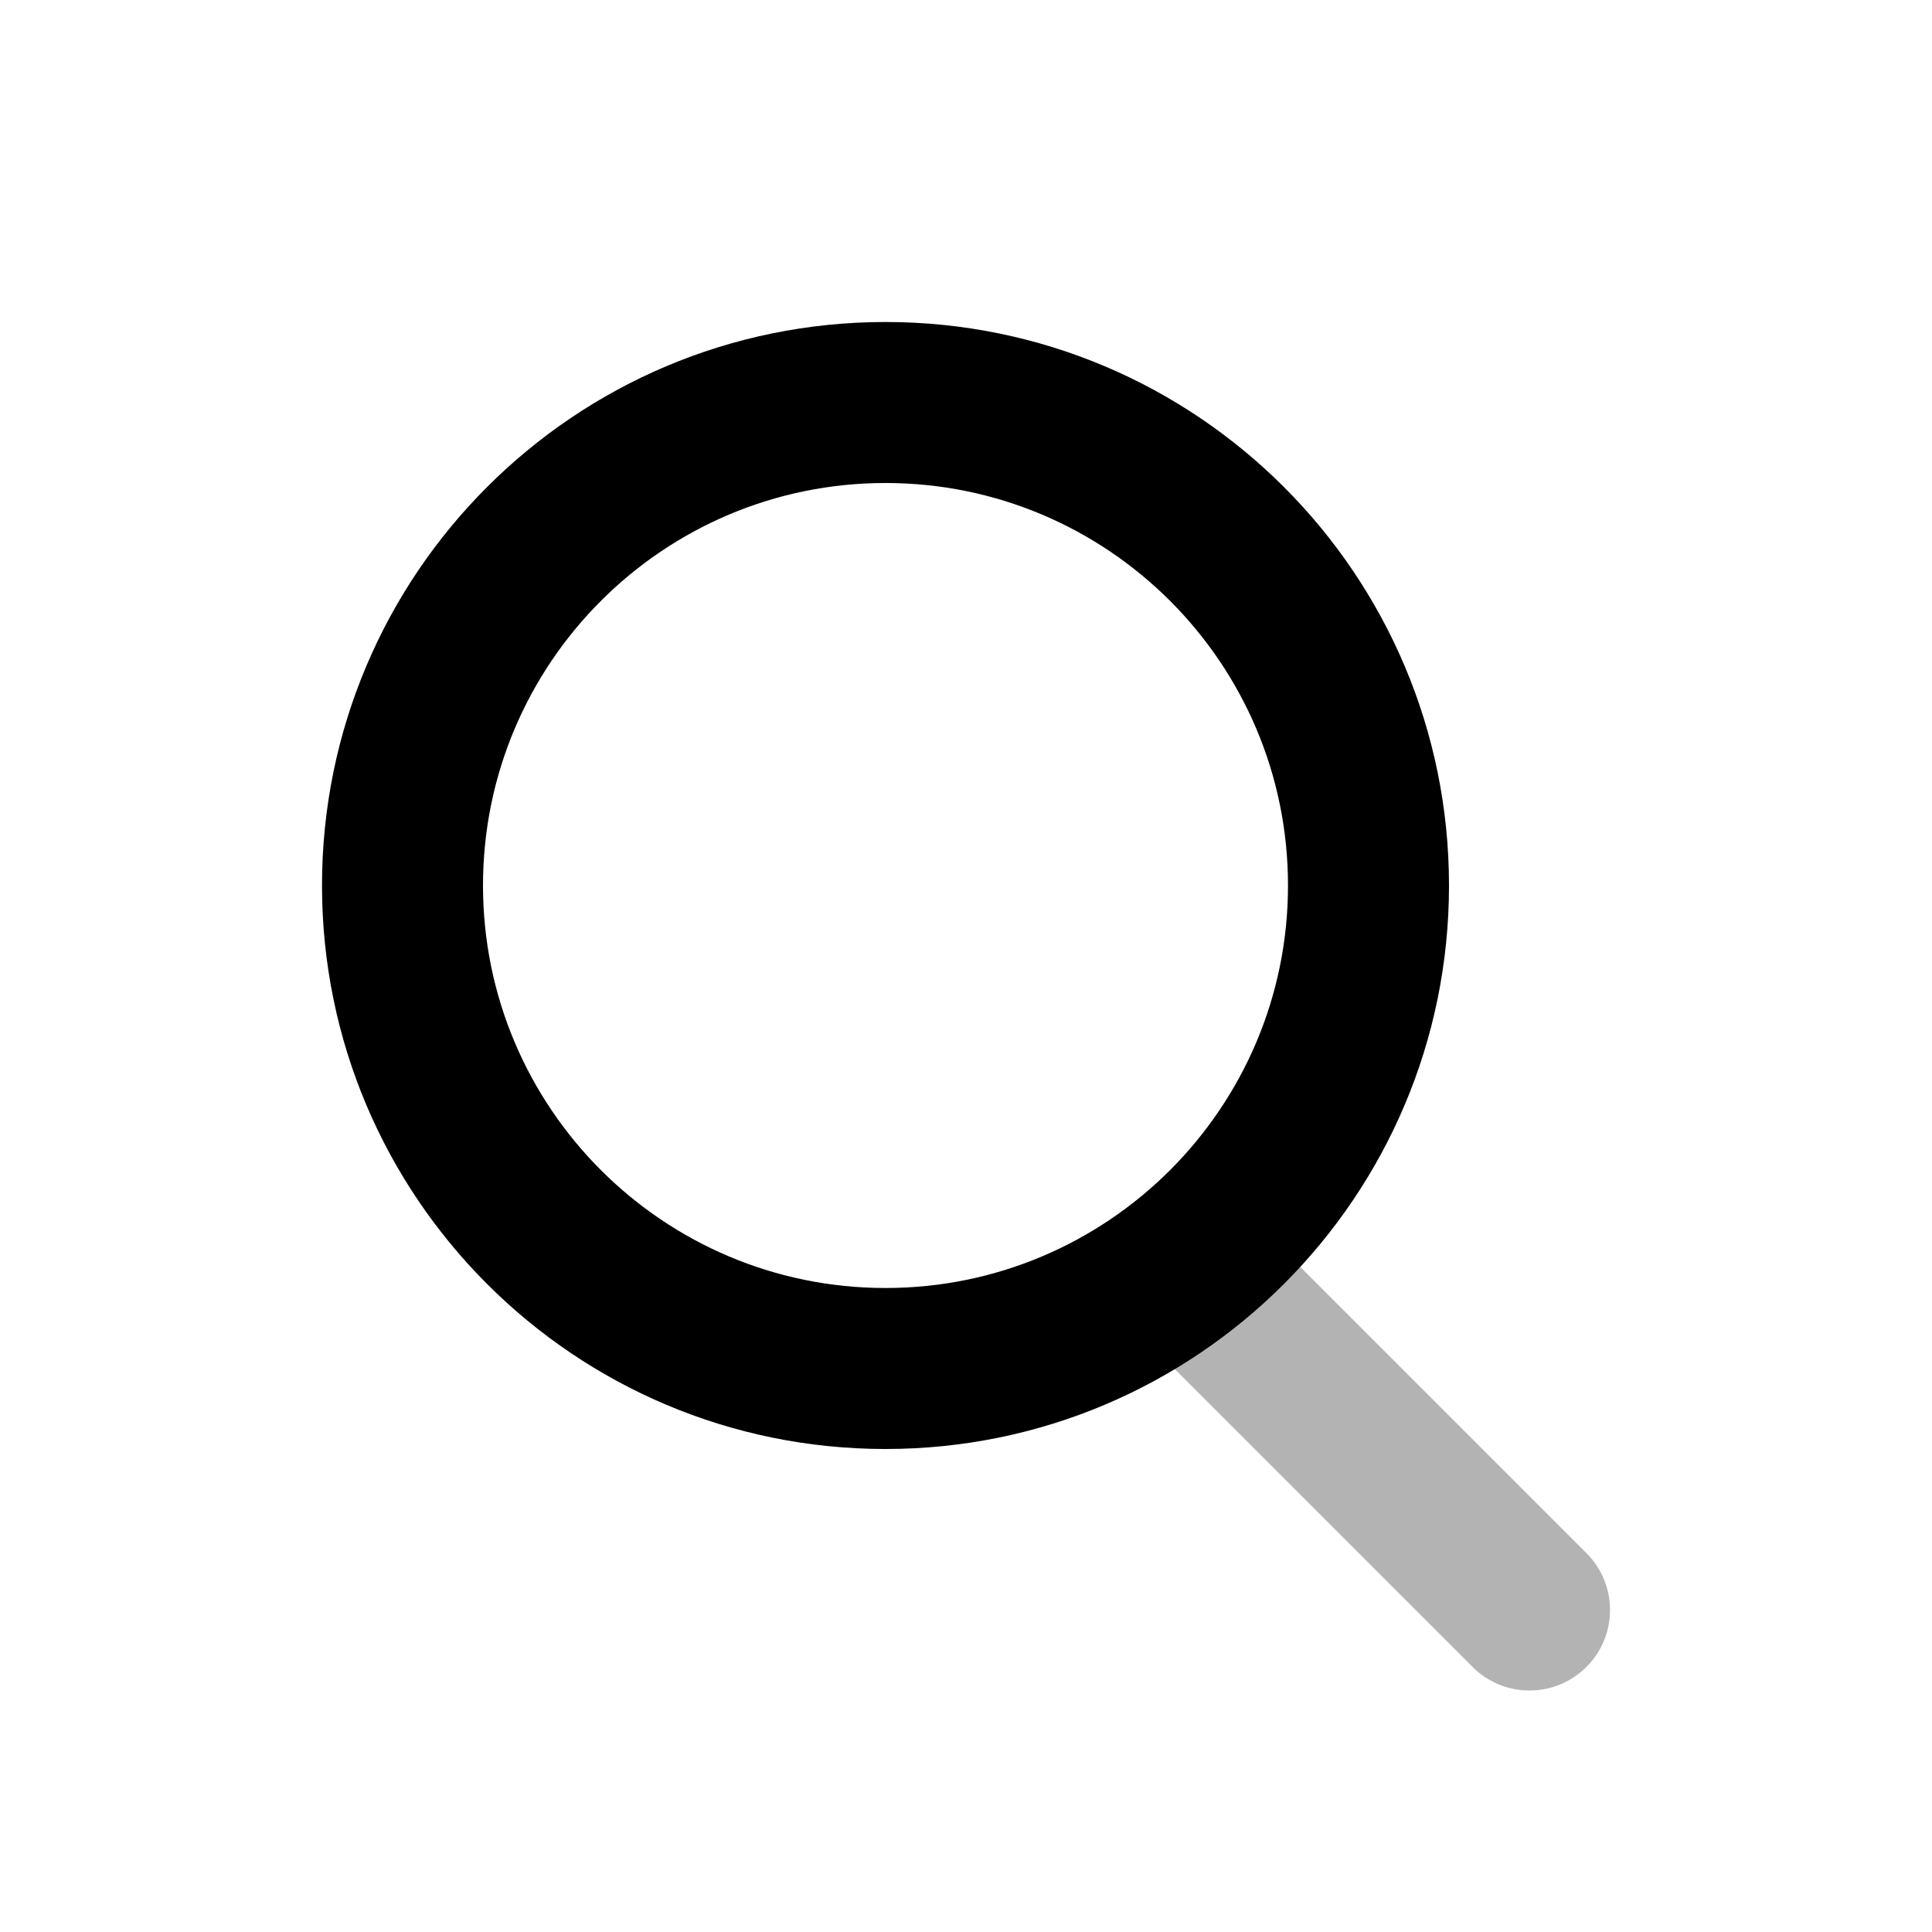
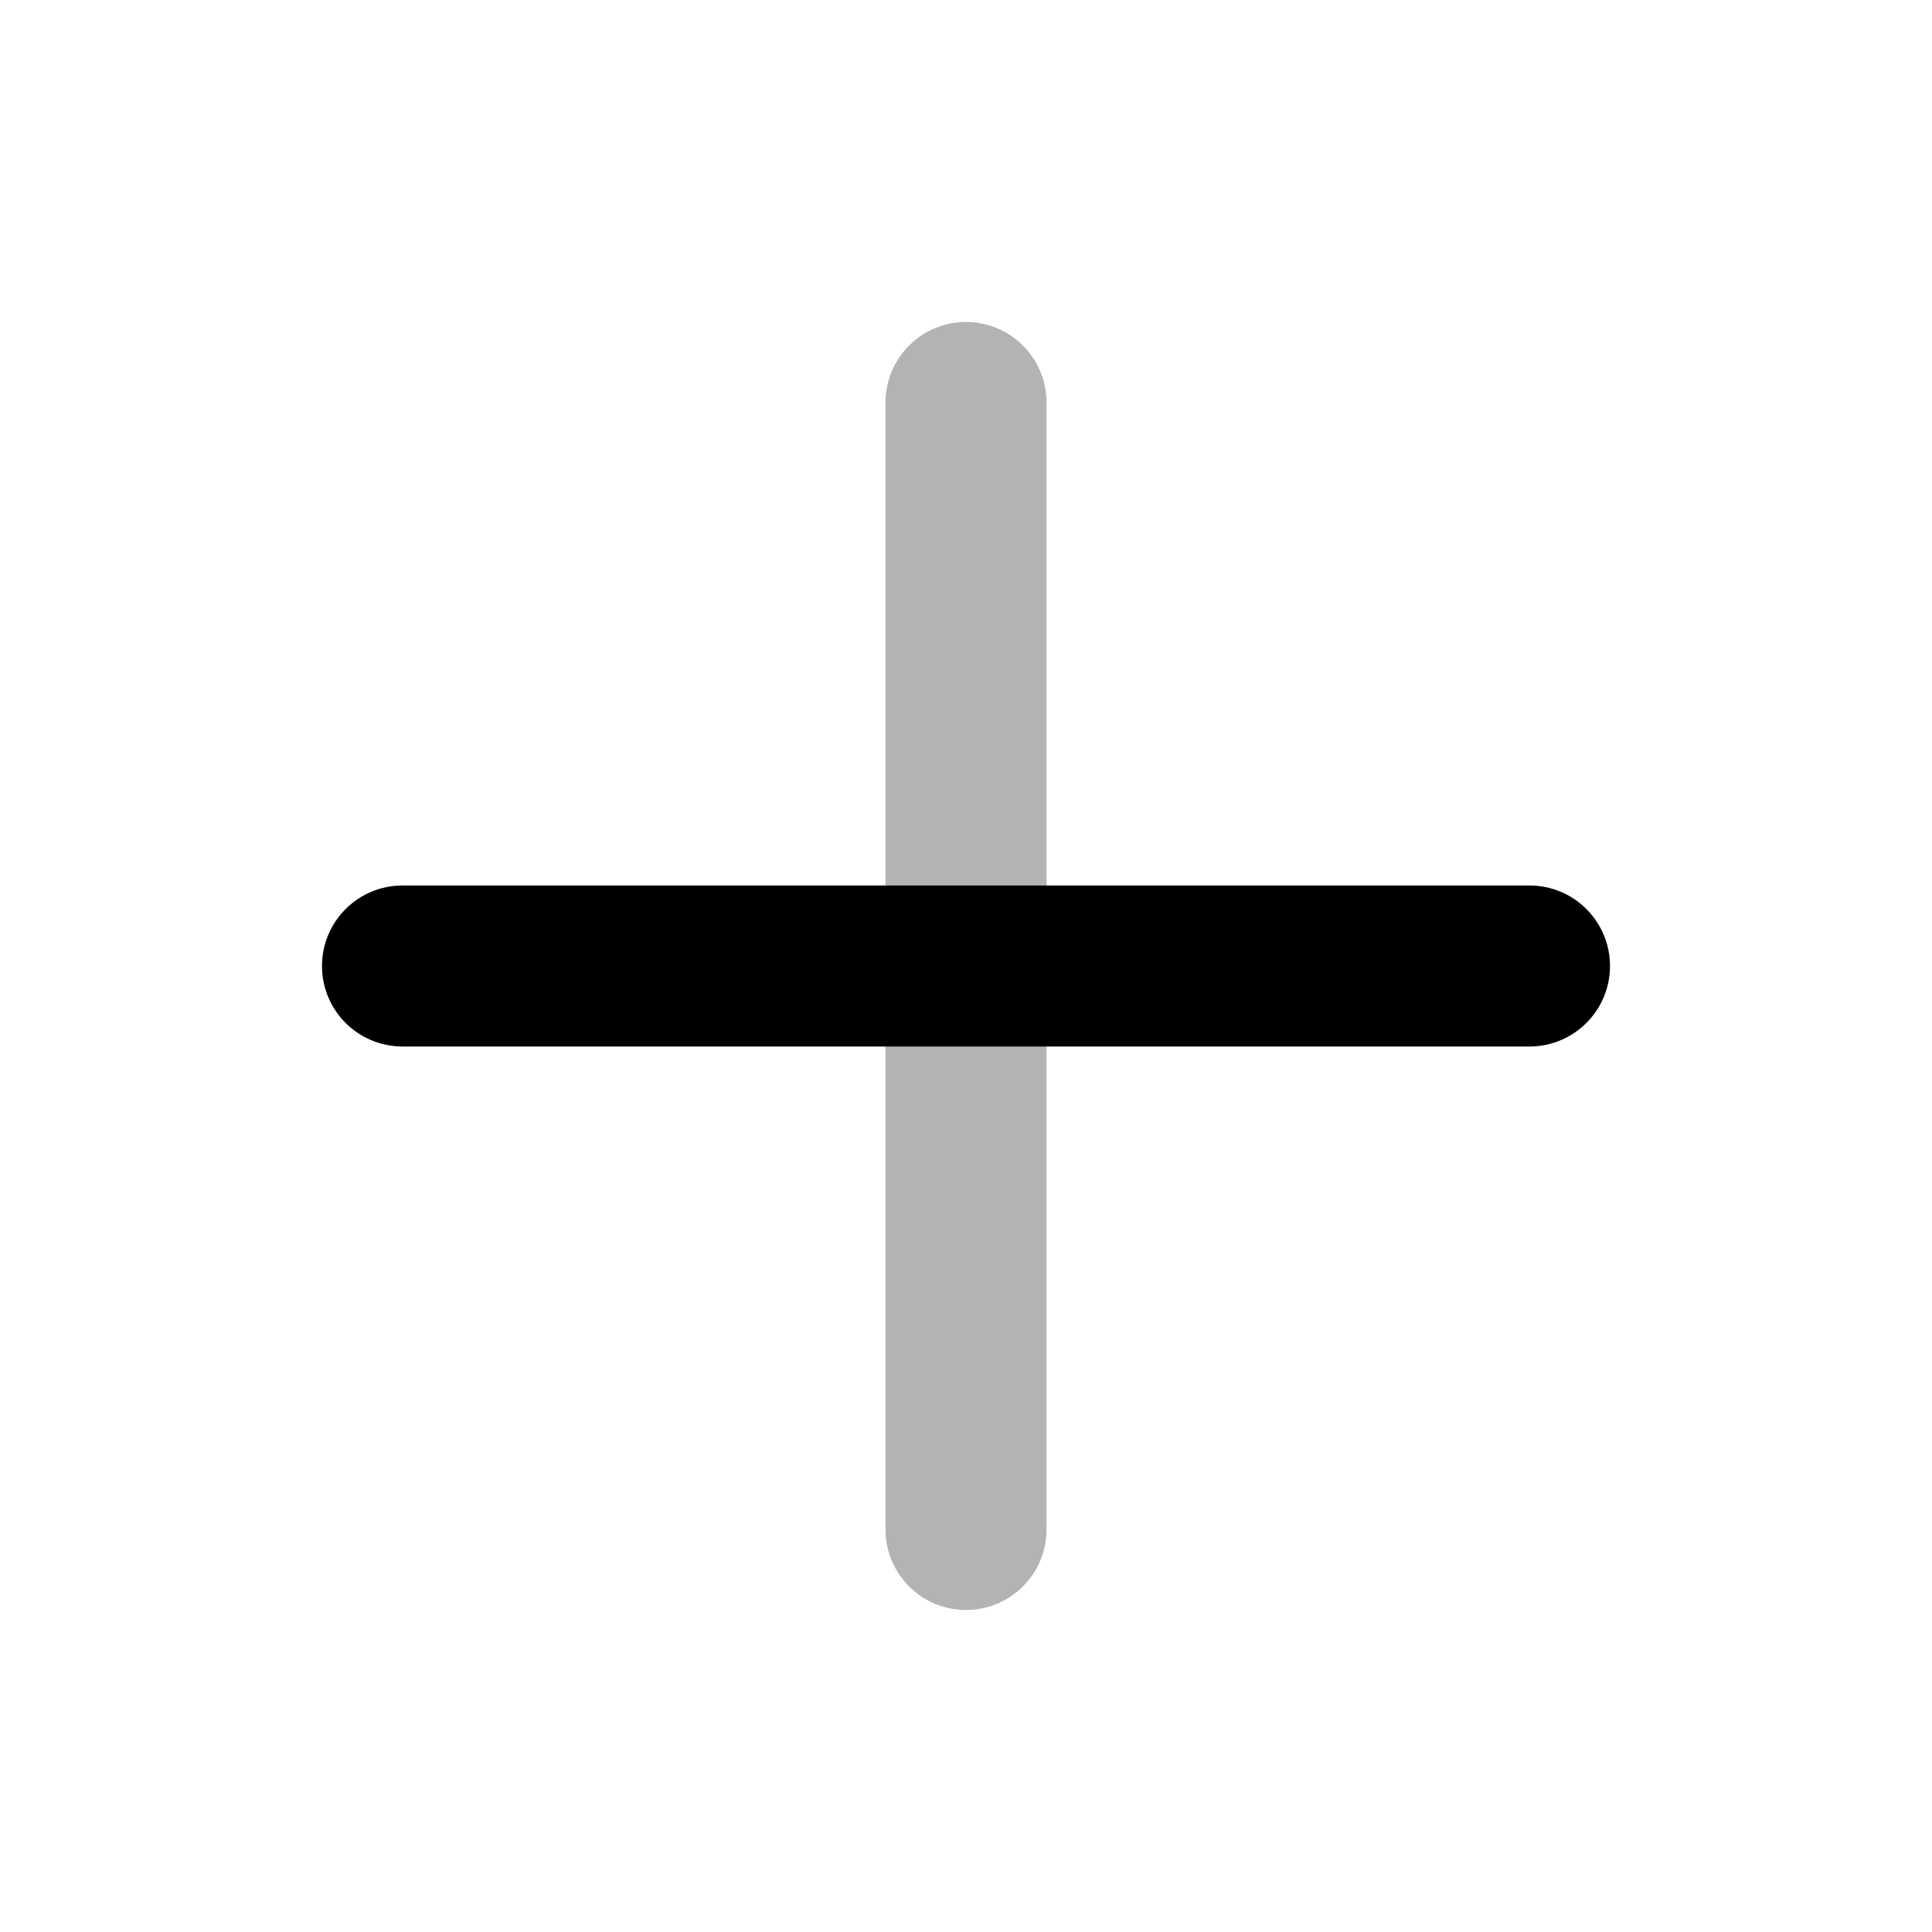
<svg xmlns="http://www.w3.org/2000/svg" width="18px" height="18px" viewBox="0 0 24 24" version="1.1">
  <g stroke="none" stroke-width="1" fill="none" fill-rule="evenodd">
-     <rect x="0" y="0" width="24" height="24" />
-     <path d="M14.293,16.707 C13.902,16.317 13.902,15.683 14.293,15.293 C14.683,14.902 15.317,14.902 15.707,15.293 L19.707,19.293 C20.098,19.683 20.098,20.317 19.707,20.707 C19.317,21.098 18.683,21.098 18.293,20.707 L14.293,16.707 Z" fill="#000000" fill-rule="nonzero" opacity="0.3" />
-     <path d="M11,16 C13.761,16 16,13.761 16,11 C16,8.239 13.761,6 11,6 C8.239,6 6,8.239 6,11 C6,13.761 8.239,16 11,16 Z M11,18 C7.134,18 4,14.866 4,11 C4,7.134 7.134,4 11,4 C14.866,4 18,7.134 18,11 C18,14.866 14.866,18 11,18 Z" fill="#000000" fill-rule="nonzero" />
+     <rect fill="#000000" x="4" y="11" width="16" height="2" rx="1" />
+     <rect fill="#000000" opacity="0.3" transform="translate(12, 12) rotate(-270) translate(-12, -12) " x="4" y="11" width="16" height="2" rx="1" />
  </g>
</svg>
